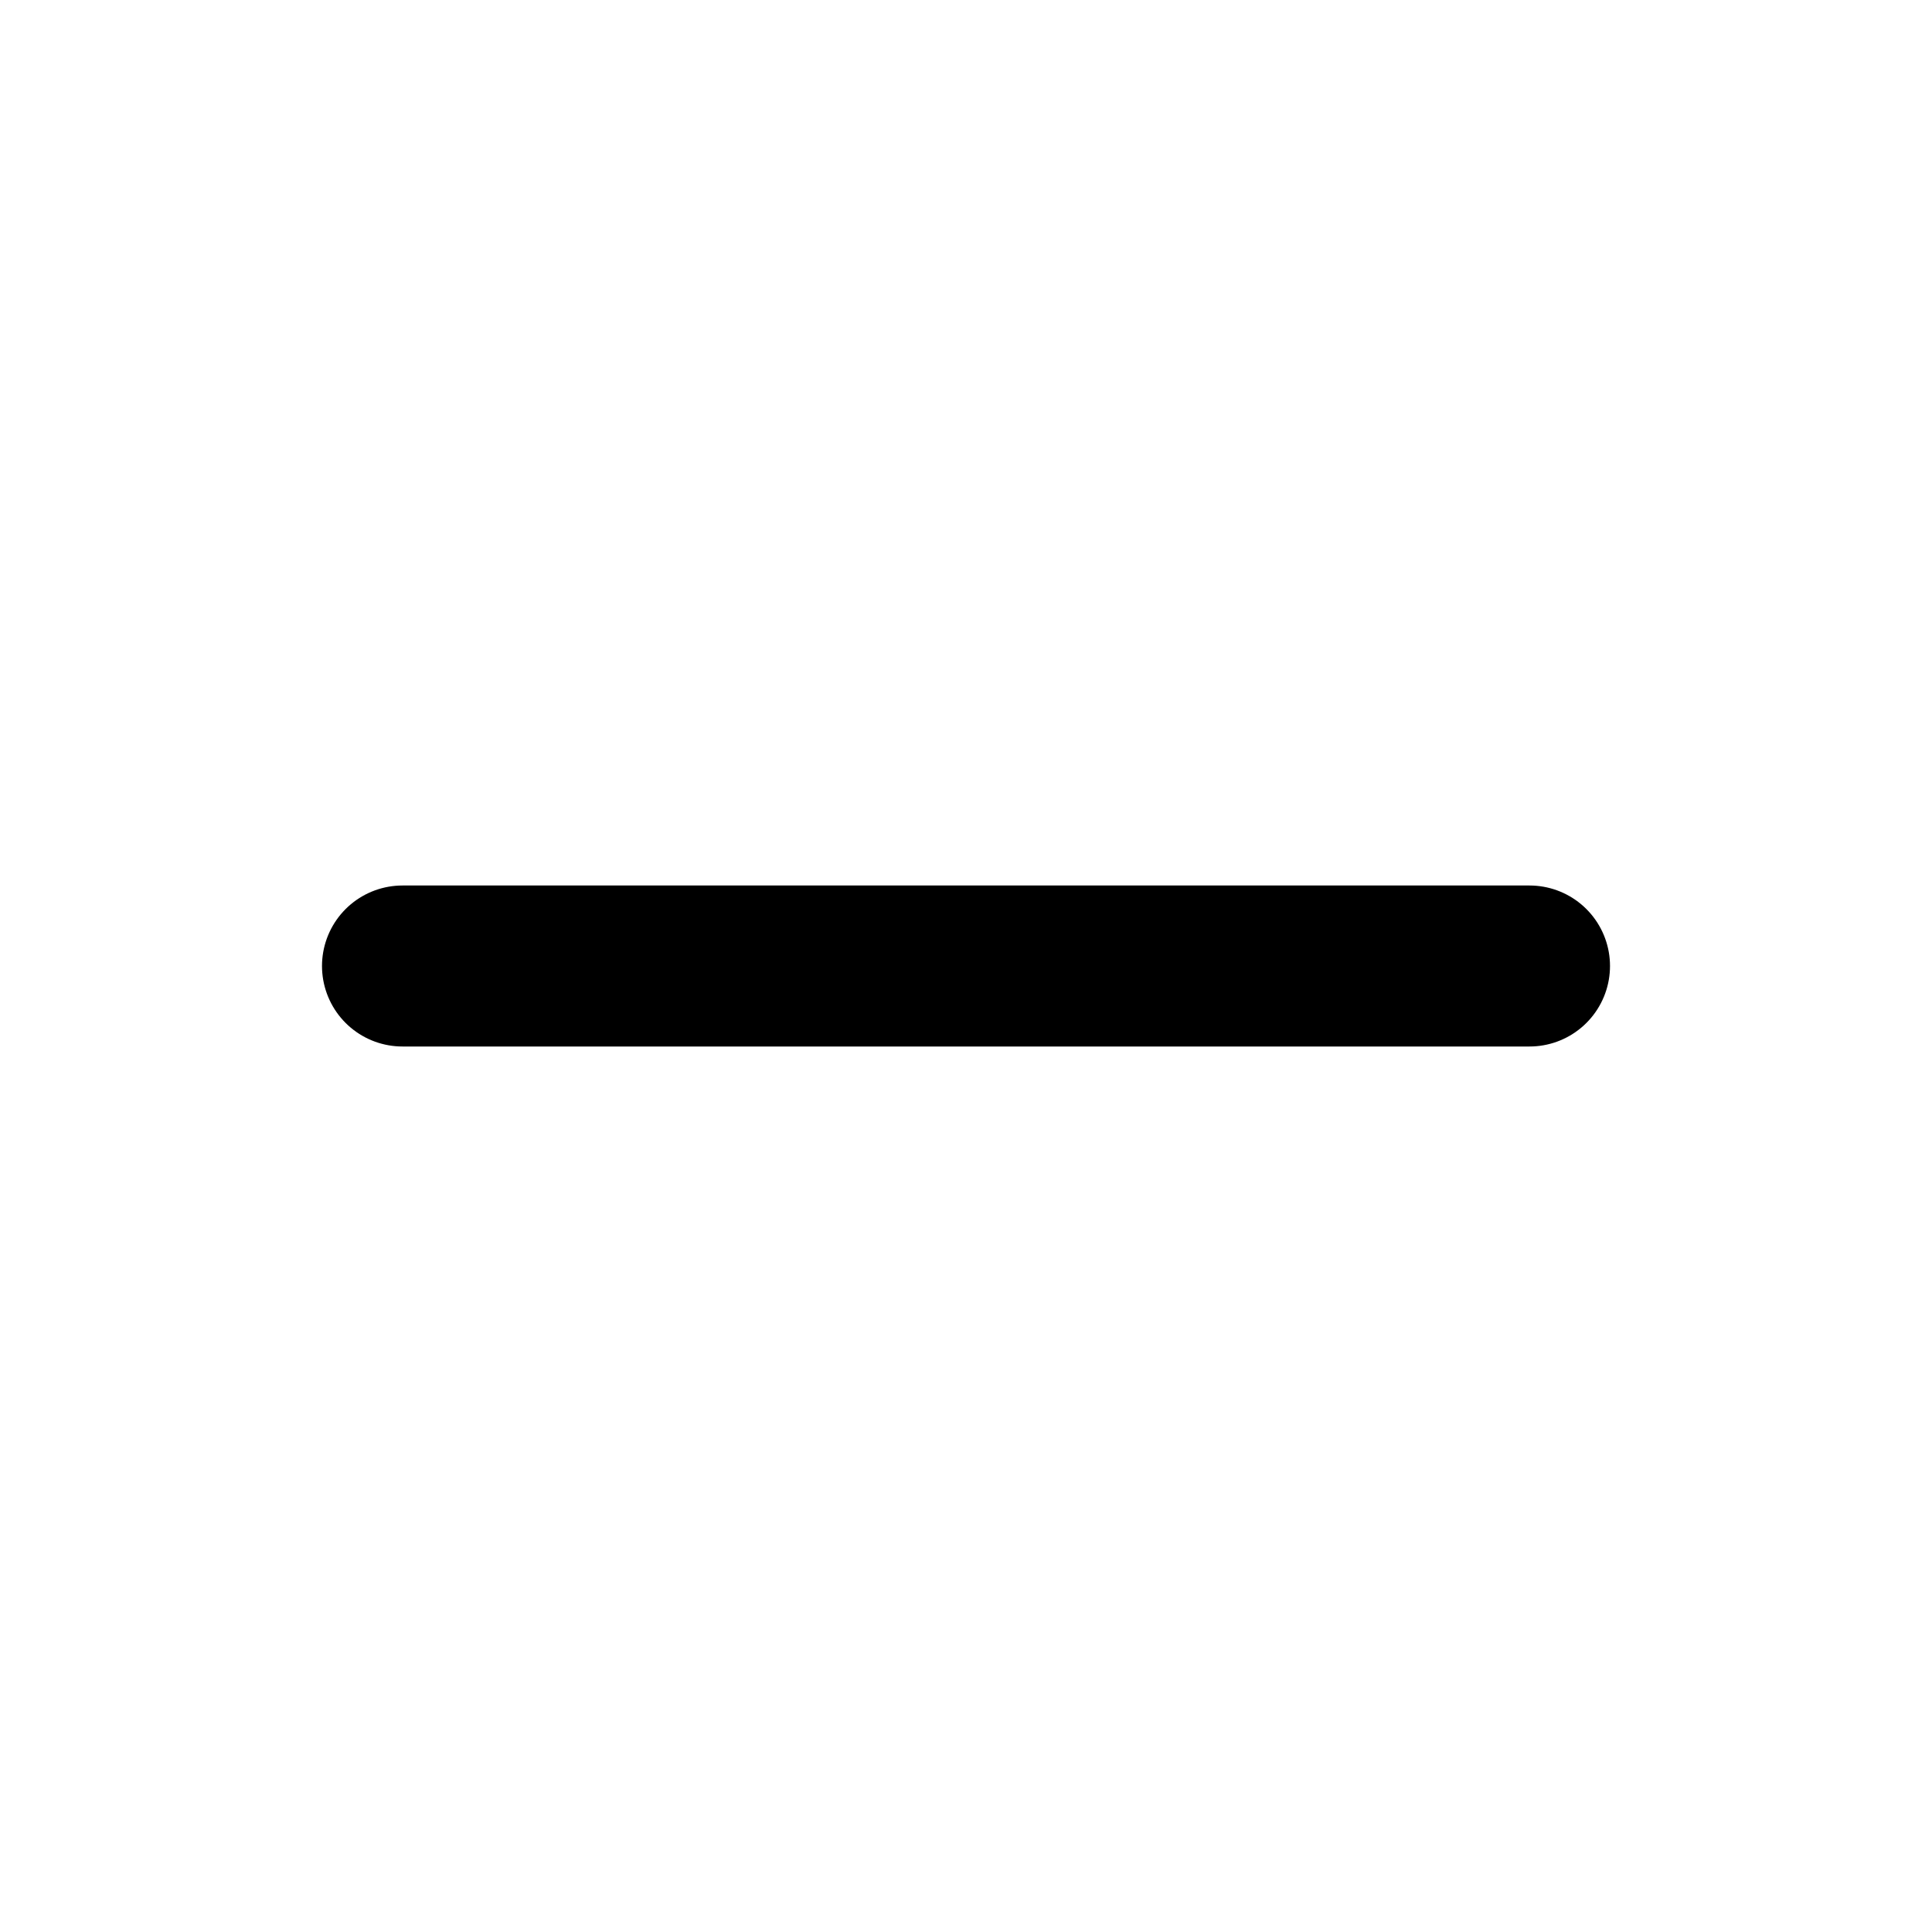
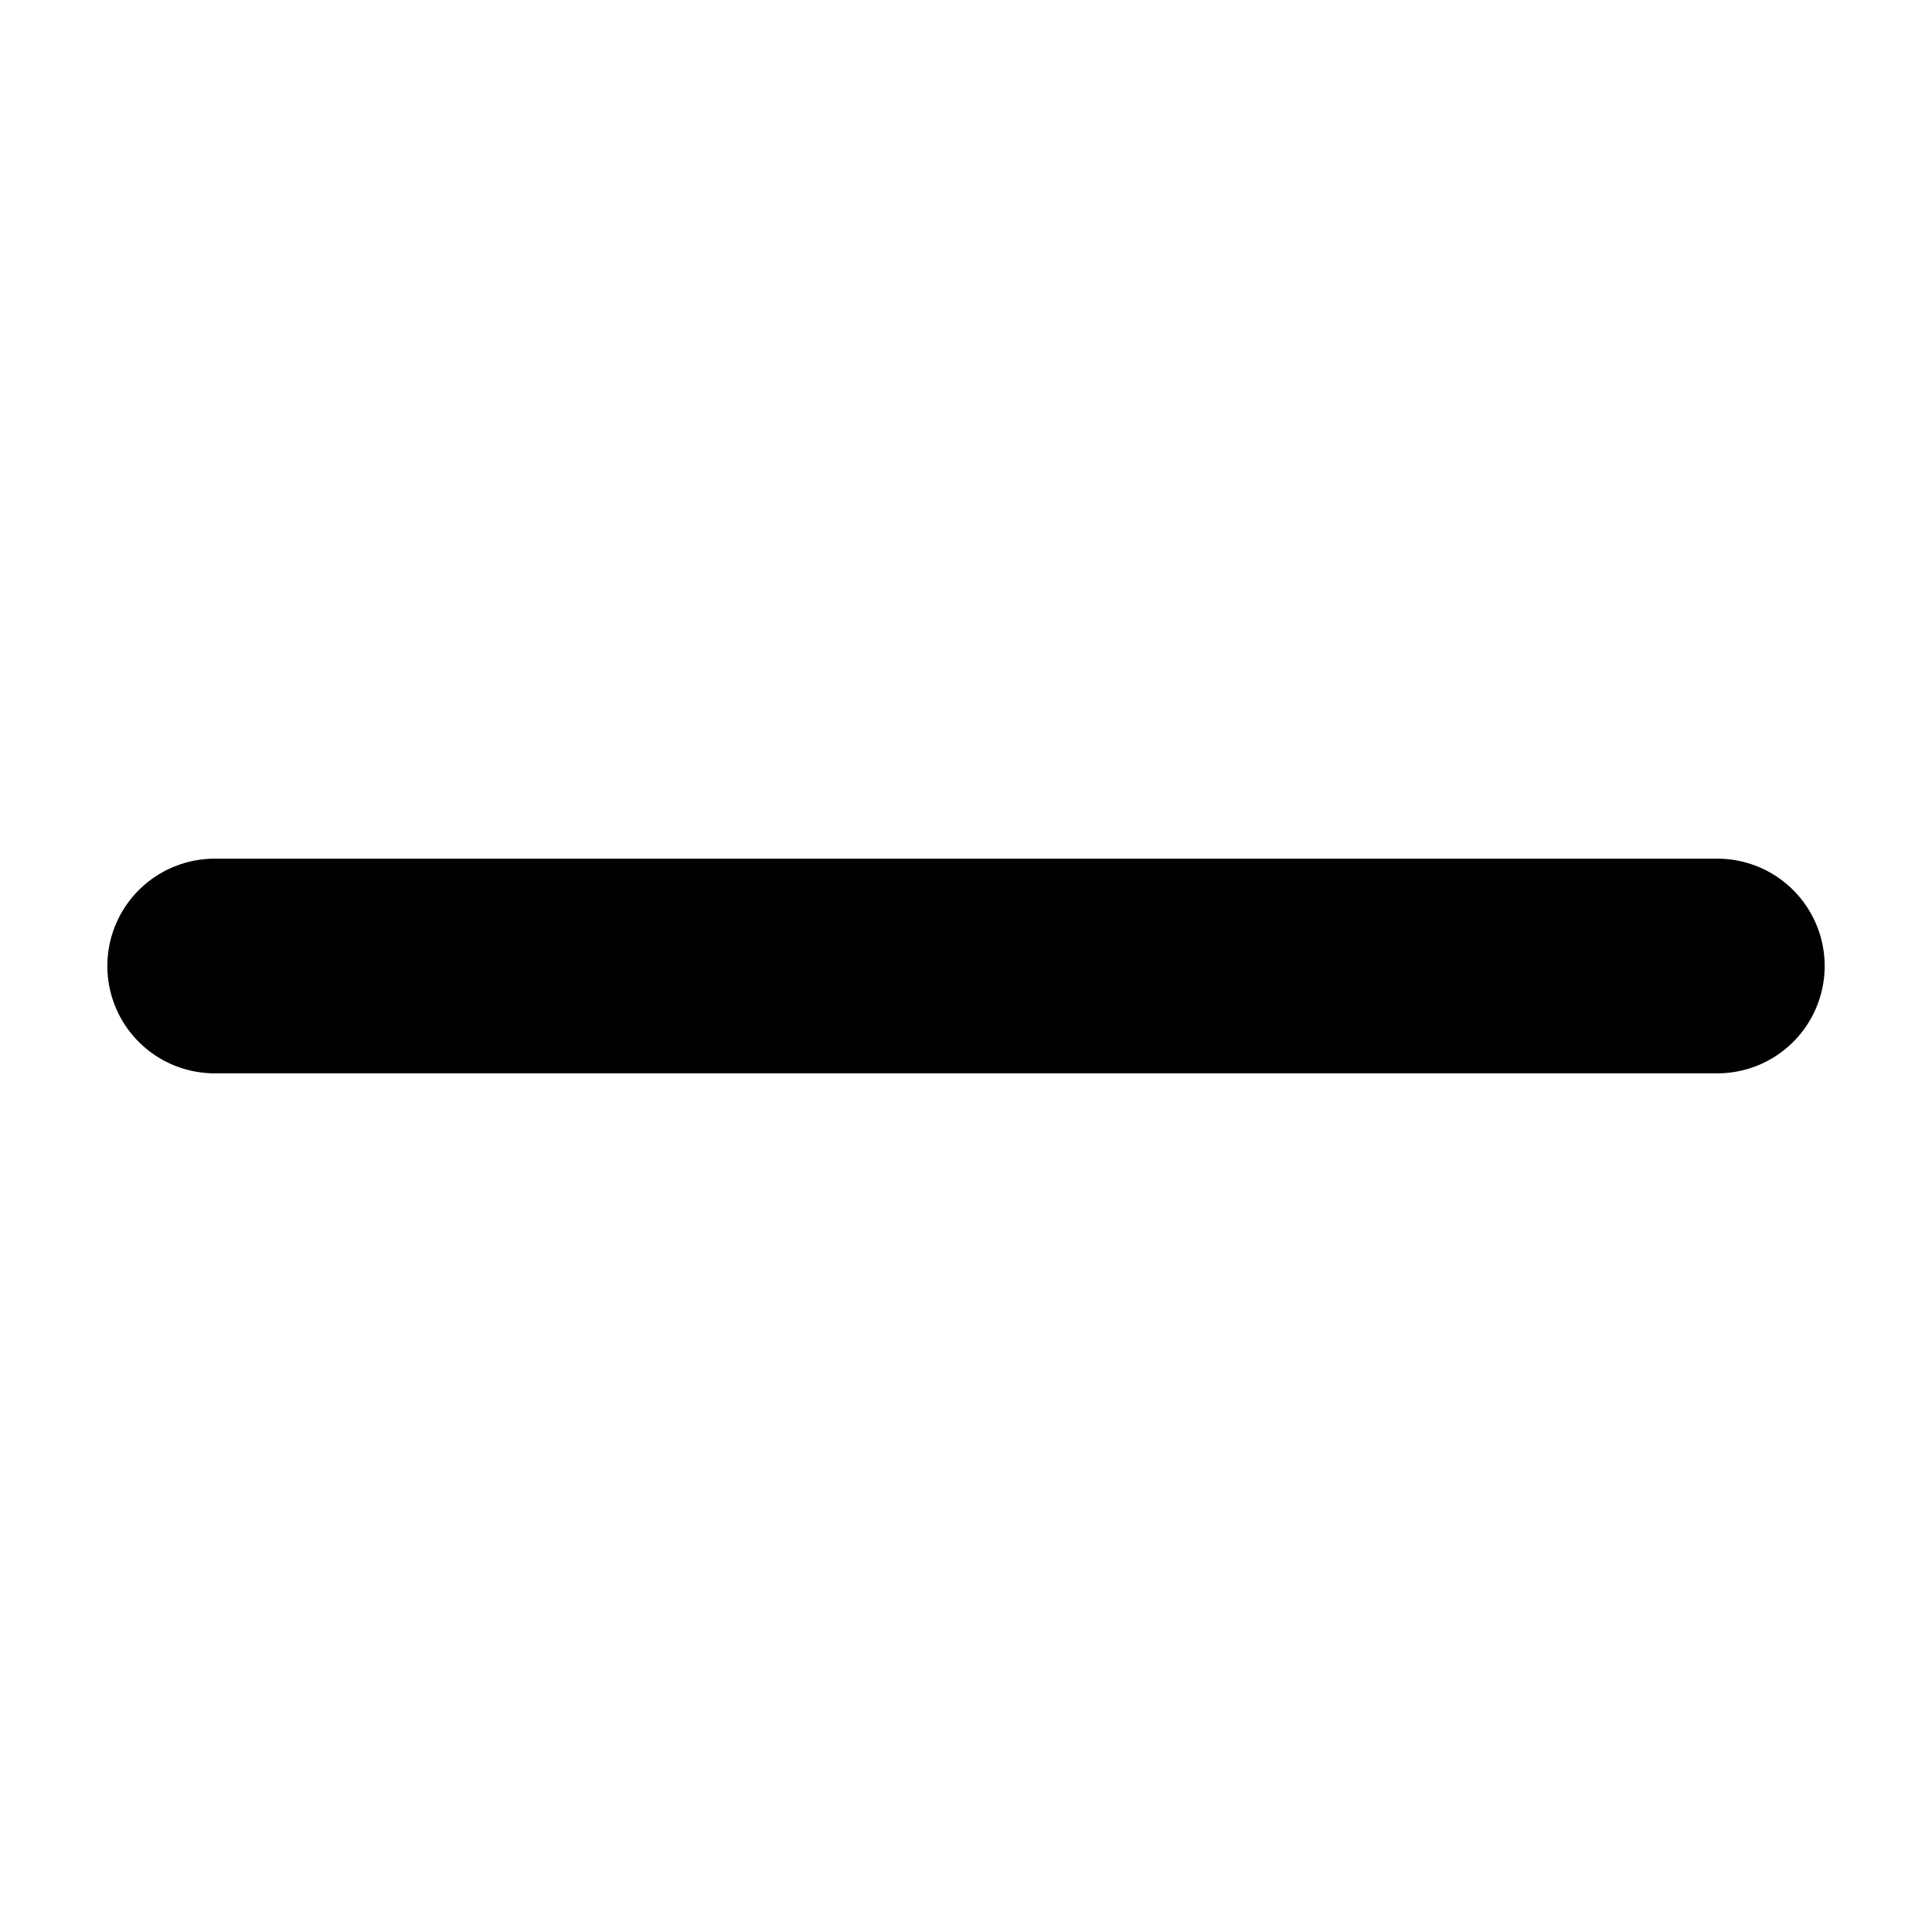
- <svg xmlns="http://www.w3.org/2000/svg" width="24" height="24" viewBox="0 0 24 24" fill="none" stroke="#000" stroke-width="2" stroke-linecap="round" stroke-linejoin="round">
-   <path d="M5 12h14" />
+ <svg xmlns="http://www.w3.org/2000/svg" width="24" height="24" viewBox="3 3 18 18">
+   <path d="M5 12h14" fill="none" stroke="#000" stroke-width="2" stroke-linecap="round" stroke-linejoin="round" />
</svg>
